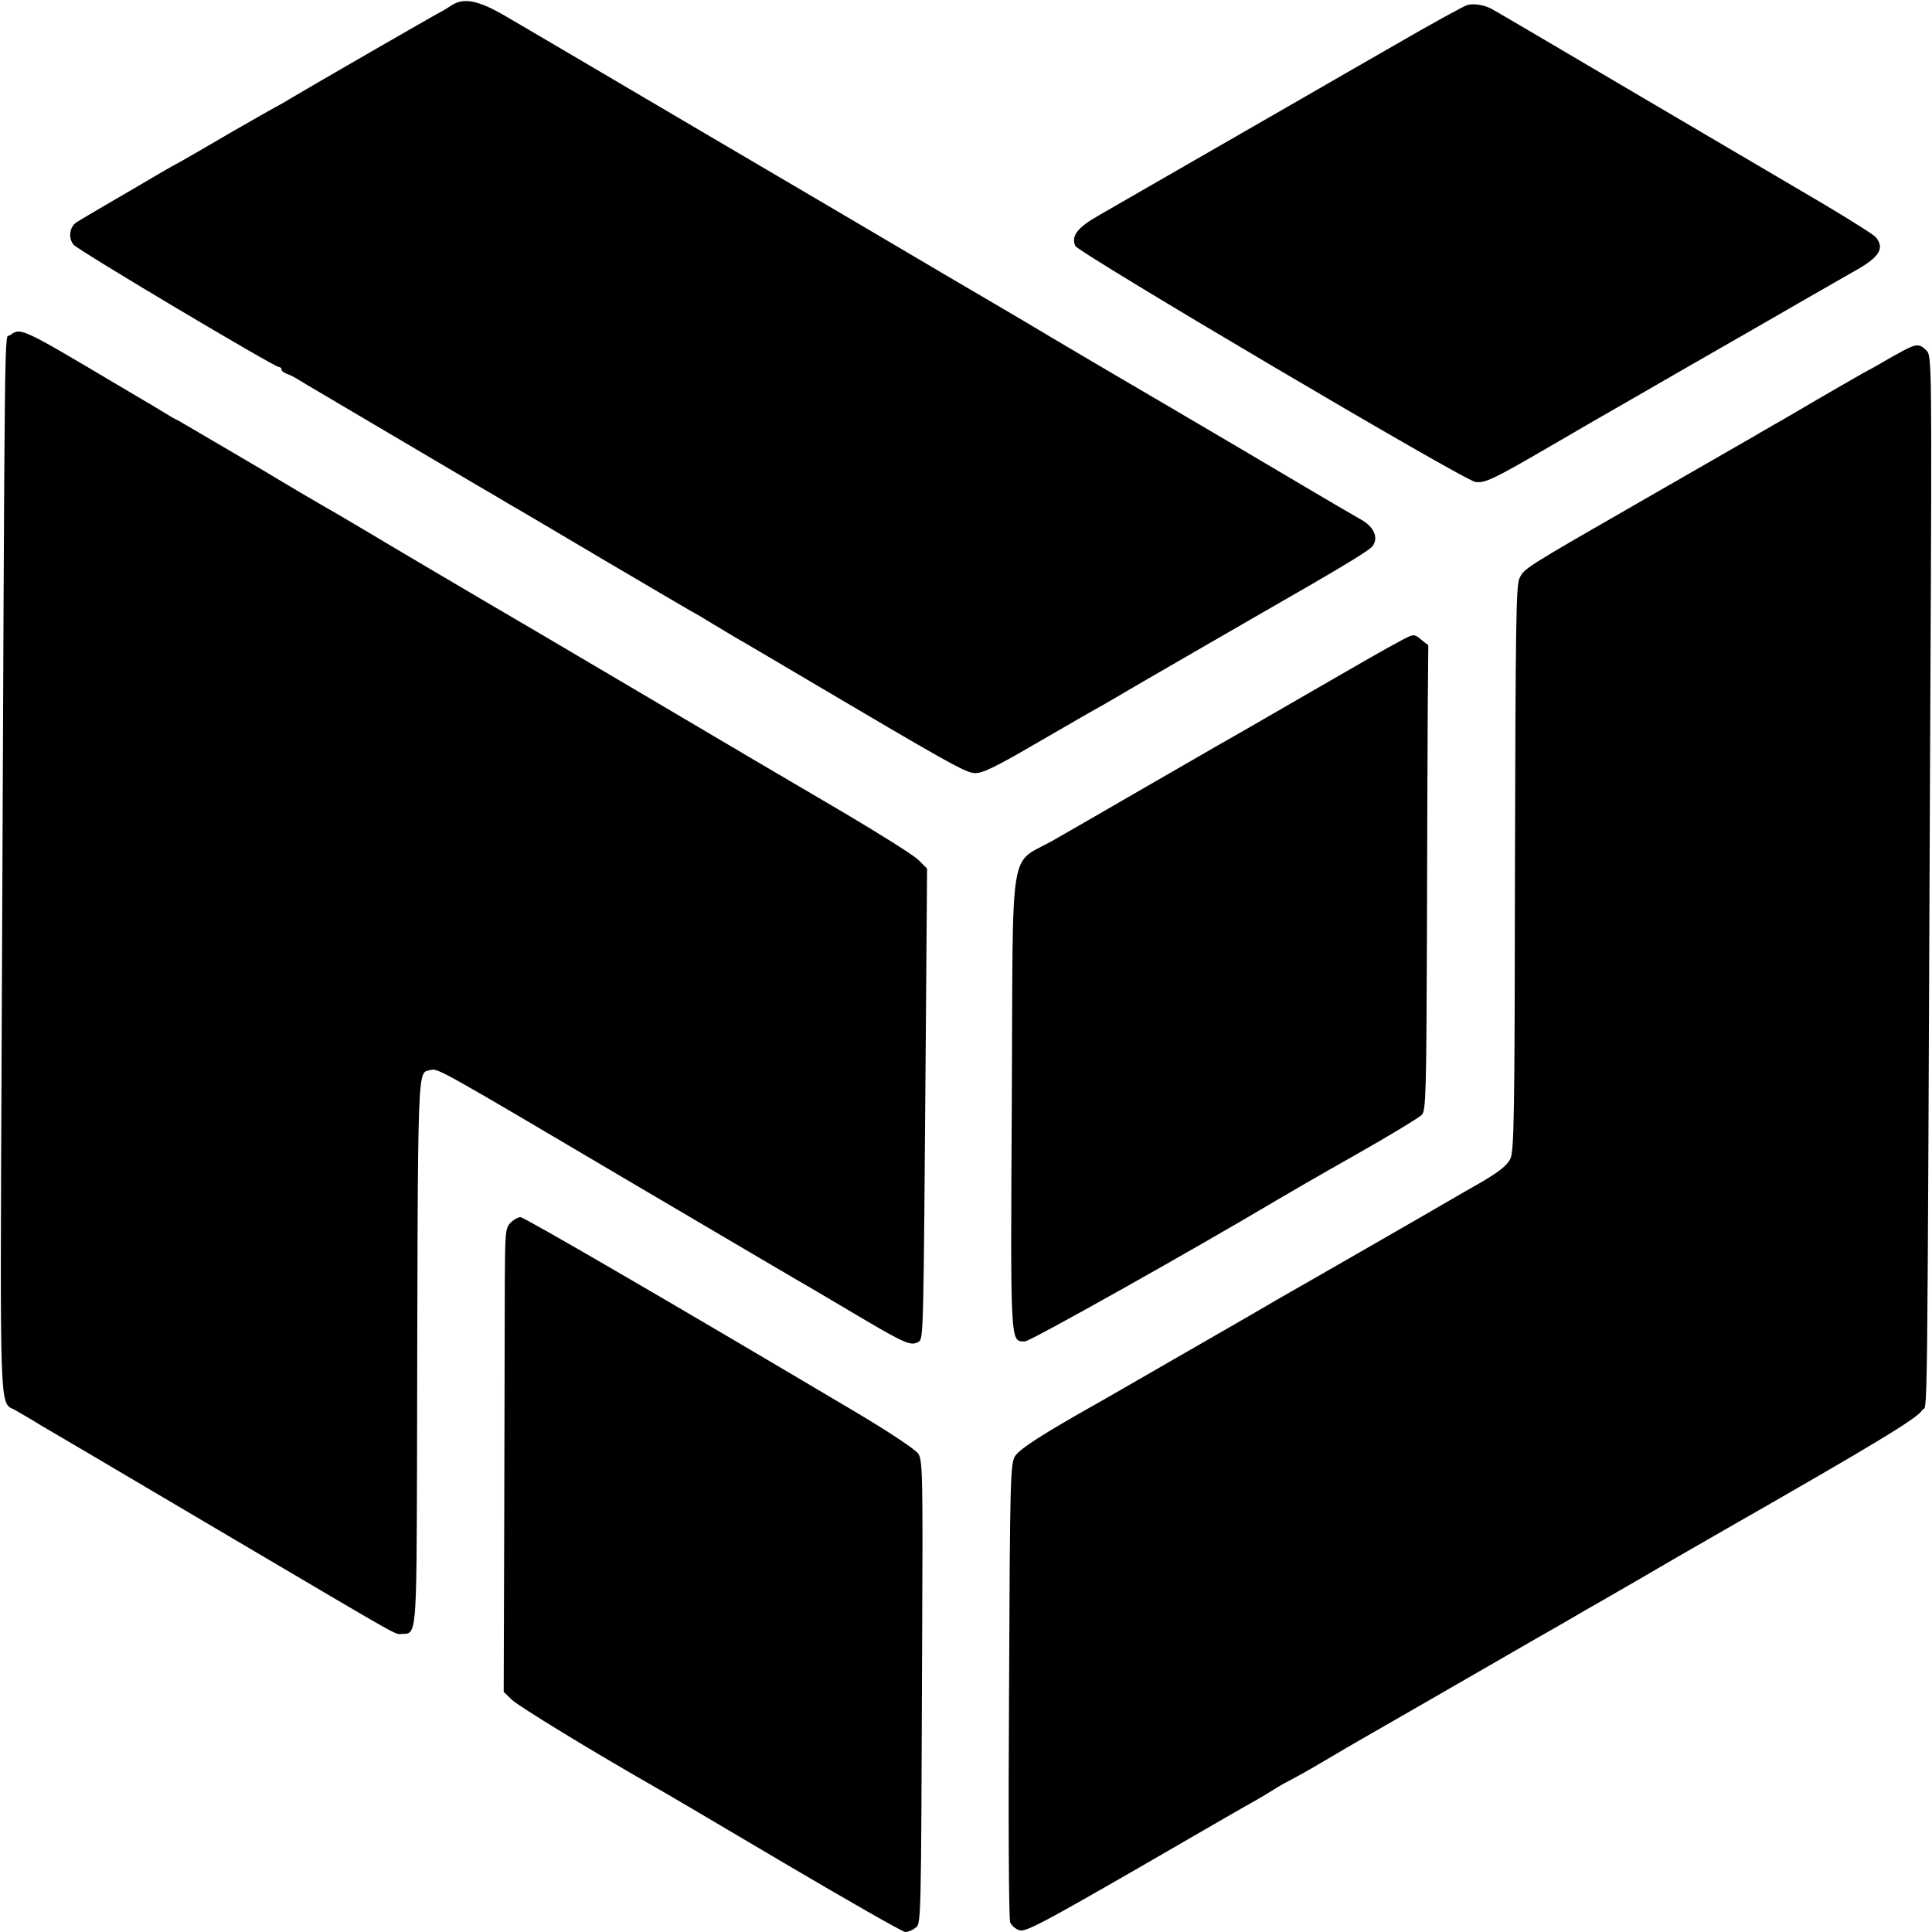
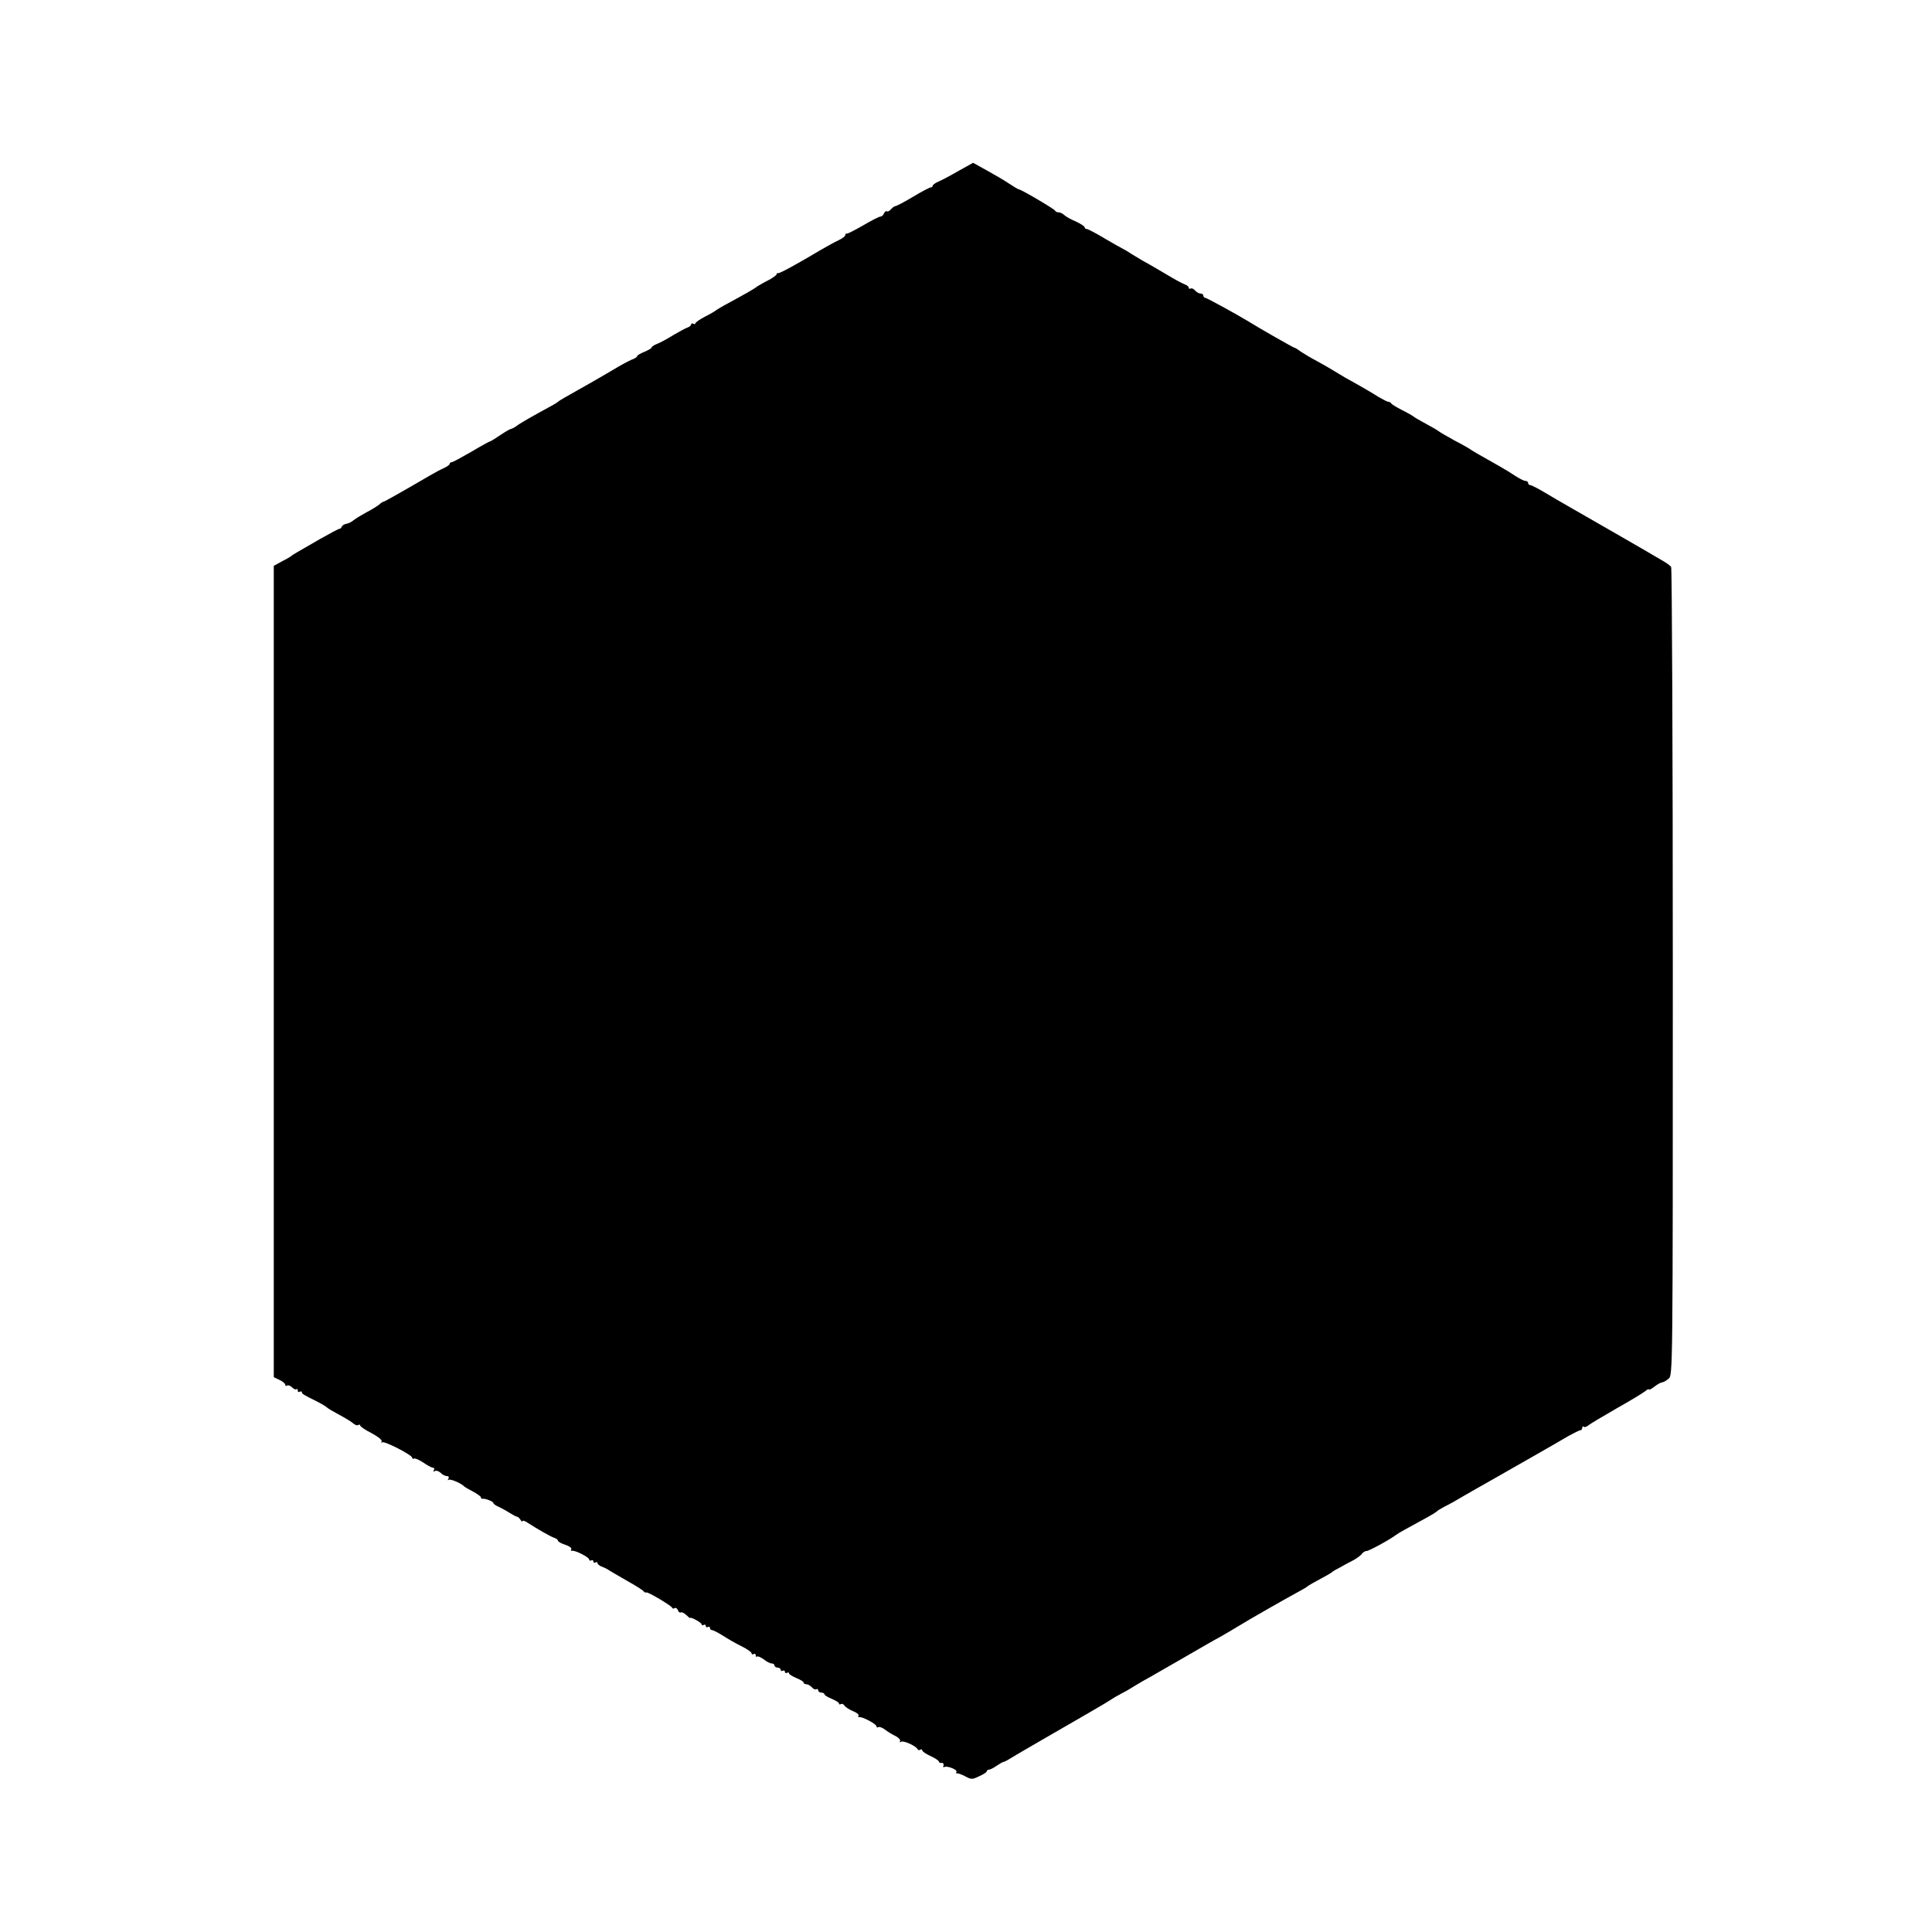
- <svg xmlns="http://www.w3.org/2000/svg" height="700pt" preserveAspectRatio="xMidYMid meet" viewBox="0 0 700 700" width="700pt">
-   <g transform="matrix(.1 0 0 -.1 0 700)">
-     <path d="m1635 6980c-16-11-37-23-45-27-15-7-478-274-541-312-19-12-41-24-49-28s-80-45-160-91c-80-47-165-96-190-110-25-13-70-39-100-57s-89-52-130-76c-85-50-120-70-142-84-26-16-32-58-11-82 18-21 727-443 744-443 5 0 9-4 9-9s8-11 18-15c9-3 24-10 32-15 24-15 223-132 655-387 55-32 108-63 117-69 9-5 29-17 45-26 15-9 152-89 303-179 151-89 291-171 310-182 19-10 58-33 85-50 28-17 64-38 80-48 17-9 120-70 230-135 543-321 602-354 636-356 27-2 73 20 229 111 107 62 211 122 230 132 19 11 76 44 125 73 78 45 347 201 455 263 276 158 388 225 402 242 24 30 7 71-40 97-20 11-122 71-227 133-104 62-320 189-480 283-159 93-348 204-420 247-71 43-245 145-385 227-140 83-536 316-880 518-344 203-663 390-709 417-98 57-151 68-196 38z" />
-     <path d="m5317 6982c-10-2-132-69-270-149-139-80-270-155-292-168-61-35-633-364-669-385-17-10-64-37-104-60-78-44-102-75-86-111 12-25 1405-848 1449-855 34-6 67 10 268 127 70 41 142 82 160 93 18 10 169 97 337 194 168 96 364 209 435 250 72 41 152 87 178 102 86 48 106 80 74 120-7 9-93 63-192 122-99 58-405 238-680 400s-509 300-521 306c-26 14-63 20-87 14z" />
-     <path d="m36 5785c-21-16-18 201-30-2569-6-1356-8-1296 47-1324 12-7 40-23 62-36 22-14 51-31 65-39 30-17 102-60 690-407 611-360 557-330 587-330 53 0 52-4 54 634 3 1475 0 1396 49 1409 26 7 26 7 720-403 338-199 633-373 655-385 22-13 109-64 193-114 153-90 174-99 201-82 17 11 17 30 25 1065l5 649-32 32c-18 17-140 94-272 172-132 77-463 272-735 433s-511 301-530 312c-50 29-355 209-482 285-59 35-117 69-130 76-25 14-123 72-148 87-28 18-366 216-380 224-8 4-24 12-35 19s-96 58-190 113c-352 209-350 208-389 179z" />
-     <path d="m6895 5729c-22-12-53-29-70-39-16-10-50-29-75-42-25-14-101-58-170-98-68-40-138-81-155-90-16-10-46-26-65-38-19-11-197-113-395-227-451-259-442-254-460-291-12-26-14-180-16-1051-1-897-3-1024-17-1052-11-23-40-46-101-82-47-27-93-53-101-58-14-9-581-335-645-371-16-10-160-93-320-185-159-92-306-176-325-187-201-113-287-168-303-195-16-28-18-88-21-848-3-450-1-828 4-840s20-25 35-29c22-6 91 31 428 225 221 128 413 239 427 246 14 8 43 25 65 39s51 30 65 37 68 37 120 68 111 65 130 76c54 31 423 243 535 308 55 32 130 75 167 96s82 47 100 58c18 10 105 60 193 111 141 82 192 112 327 189 544 311 694 402 712 431 21 36 18-235 30 2588 6 1218 5 1233-14 1252-25 25-36 25-85-1z" />
-     <path d="m5065 4673c-28-14-178-100-335-191s-303-175-325-187c-22-13-139-80-260-150s-268-155-326-188c-167-96-148 18-153-948-5-894-6-869 48-869 19 0 615 335 916 514 30 18 156 91 280 161s232 136 242 146c14 17 16 77 18 631 1 337 2 716 3 842l2 228-24 19c-29 24-27 24-86-8z" />
-     <path d="m1850 2570c-19-19-20-34-21-217 0-109-1-487-2-840l-2-643 30-29c24-23 292-187 520-317 22-12 231-135 464-273 234-138 432-251 441-251s25 6 35 14c23 16 22-12 26 1017 3 624 2 678-14 702-10 15-107 80-234 155-669 397-1194 702-1207 702-9 0-25-9-36-20z" />
+ <svg xmlns="http://www.w3.org/2000/svg" version="1.0" width="928pt" height="928pt" viewBox="0 0 928 928" preserveAspectRatio="xMidYMid meet">
+   <g transform="translate(0,928) scale(0.1,-0.1)" fill="#000000" stroke="none">
+     <path d="M4604 8459 c-38 -22 -81 -45 -96 -51 -16 -7 -28 -16 -28 -20 0 -4 -4 -8 -9 -8 -5 0 -44 -20 -85 -45 -42 -25 -80 -45 -85 -45 -5 0 -14 -7 -21 -15 -7 -8 -16 -13 -20 -10 -4 3 -10 -2 -14 -10 -3 -8 -10 -15 -16 -15 -7 0 -44 -19 -83 -42 -40 -23 -75 -41 -79 -40 -5 1 -8 -2 -8 -8 0 -5 -15 -16 -32 -24 -18 -8 -55 -29 -83 -45 -114 -68 -200 -115 -207 -113 -5 1 -8 -1 -8 -6 0 -4 -21 -19 -47 -32 -27 -14 -50 -28 -53 -31 -5 -5 -59 -36 -150 -85 -19 -11 -37 -21 -40 -24 -3 -3 -26 -17 -52 -30 -27 -14 -48 -29 -48 -33 0 -5 -4 -5 -10 -2 -5 3 -10 2 -10 -3 0 -5 -8 -12 -17 -15 -10 -3 -40 -20 -68 -36 -27 -17 -62 -36 -77 -42 -16 -6 -28 -14 -28 -18 0 -4 -16 -13 -35 -21 -19 -8 -35 -17 -35 -21 0 -4 -8 -9 -17 -13 -10 -3 -43 -20 -74 -38 -58 -35 -203 -118 -254 -146 -16 -9 -32 -19 -35 -22 -3 -3 -14 -10 -25 -16 -103 -56 -144 -80 -167 -95 -14 -11 -29 -19 -33 -19 -4 0 -27 -13 -52 -30 -24 -16 -46 -30 -49 -30 -3 0 -43 -22 -90 -50 -47 -27 -89 -50 -94 -50 -6 0 -10 -4 -10 -8 0 -4 -12 -13 -27 -20 -16 -7 -46 -23 -68 -36 -137 -80 -219 -126 -223 -126 -3 0 -13 -6 -21 -14 -9 -7 -36 -24 -61 -37 -24 -13 -52 -30 -62 -38 -9 -8 -25 -16 -35 -17 -10 -2 -19 -8 -21 -13 -2 -6 -7 -11 -11 -11 -5 0 -46 -22 -92 -48 -46 -27 -95 -55 -109 -63 -14 -8 -27 -16 -30 -19 -3 -3 -23 -15 -45 -26 l-40 -22 0 -1948 0 -1949 27 -13 c16 -7 28 -18 28 -23 0 -6 4 -8 9 -4 5 3 16 -1 24 -9 8 -8 17 -12 21 -9 3 4 6 1 6 -6 0 -7 4 -9 10 -6 5 3 10 2 10 -2 0 -8 4 -11 77 -47 21 -11 40 -23 43 -26 3 -4 30 -20 60 -36 30 -16 61 -35 68 -42 8 -7 18 -10 23 -7 5 4 9 2 9 -2 0 -5 25 -22 55 -37 32 -17 52 -34 48 -40 -3 -6 -3 -8 2 -4 9 9 145 -61 145 -74 0 -5 4 -7 8 -4 5 3 25 -6 45 -19 20 -14 41 -25 47 -25 6 0 8 -5 4 -12 -4 -7 -3 -8 5 -4 6 4 18 0 27 -8 8 -9 22 -16 30 -16 9 0 12 -5 8 -12 -4 -7 -4 -10 1 -6 7 6 60 -16 75 -32 3 -3 22 -14 43 -25 20 -11 37 -23 37 -27 0 -5 3 -8 8 -7 13 2 52 -13 52 -21 0 -4 12 -12 28 -19 15 -7 38 -20 52 -29 14 -9 29 -17 33 -17 4 0 12 -7 17 -15 5 -8 10 -11 10 -6 0 4 11 1 24 -8 48 -31 111 -67 129 -73 9 -3 17 -9 17 -13 0 -5 16 -14 35 -20 19 -6 33 -16 29 -21 -3 -5 -2 -9 3 -8 15 4 83 -31 83 -42 0 -5 5 -7 10 -4 6 3 10 1 10 -5 0 -6 4 -8 10 -5 6 3 10 2 10 -3 0 -5 8 -12 18 -16 9 -3 24 -10 32 -15 8 -6 49 -29 90 -53 41 -23 78 -46 81 -51 3 -5 10 -8 14 -6 8 3 119 -63 123 -73 2 -5 8 -6 13 -2 5 3 12 -2 15 -10 3 -9 10 -14 14 -11 5 3 16 -3 26 -12 10 -10 18 -16 18 -15 2 8 56 -22 56 -30 0 -5 5 -6 10 -3 6 3 10 1 10 -5 0 -6 5 -8 10 -5 6 3 10 1 10 -4 0 -6 5 -11 10 -11 6 0 29 -12 53 -27 23 -15 63 -38 90 -51 26 -13 47 -28 47 -33 0 -6 5 -7 10 -4 6 3 10 1 10 -6 0 -7 3 -9 6 -6 4 3 18 -3 32 -13 13 -11 31 -20 38 -20 8 0 14 -4 14 -10 0 -5 7 -10 15 -10 8 0 15 -5 15 -11 0 -5 5 -7 10 -4 6 3 10 1 10 -5 0 -6 5 -8 10 -5 6 3 10 2 10 -3 0 -4 16 -14 35 -22 19 -8 35 -17 35 -22 0 -4 6 -8 14 -8 7 0 19 -7 26 -15 7 -8 16 -12 21 -9 5 3 9 0 9 -5 0 -6 7 -11 15 -11 8 0 15 -4 15 -8 0 -5 16 -14 35 -22 19 -8 35 -18 35 -22 0 -5 4 -7 9 -3 6 3 13 -1 18 -8 4 -7 23 -19 40 -26 18 -7 30 -17 27 -22 -3 -5 -2 -8 3 -7 13 4 83 -33 83 -44 0 -5 4 -7 9 -4 5 3 19 -2 32 -12 13 -10 36 -24 51 -31 15 -8 25 -19 21 -24 -3 -6 -1 -7 5 -3 12 7 74 -21 80 -37 2 -4 8 -5 13 -1 5 3 9 1 9 -4 0 -5 18 -17 40 -27 22 -10 40 -22 40 -27 0 -4 6 -7 13 -6 6 2 11 -4 9 -12 -2 -8 -1 -12 3 -8 10 9 66 -12 59 -23 -3 -5 -2 -8 3 -7 4 1 22 -5 39 -14 29 -16 34 -16 67 0 21 9 37 20 37 24 0 4 5 8 11 8 6 0 23 9 37 19 15 10 29 18 32 18 3 0 16 6 30 15 20 13 240 140 377 219 40 23 103 60 128 77 11 6 29 16 40 22 11 5 38 21 60 35 22 13 56 33 75 43 19 11 91 52 160 92 69 40 145 84 170 97 25 14 65 38 90 53 45 28 225 131 290 166 19 10 37 21 40 24 4 4 39 24 95 54 11 6 22 13 25 16 3 3 20 13 38 22 17 10 47 26 65 35 17 10 36 24 40 31 4 6 14 12 21 12 12 0 114 56 141 77 10 8 55 33 140 79 28 15 52 30 55 33 3 4 21 15 40 25 19 9 62 33 95 53 33 19 78 45 100 57 102 58 355 202 398 228 27 15 53 28 58 28 5 0 9 5 9 12 0 6 3 8 7 5 3 -4 13 -1 22 6 9 8 70 44 136 82 66 37 128 75 138 83 9 8 17 12 17 8 0 -4 12 2 26 13 15 12 32 21 38 21 6 1 20 8 31 18 20 17 20 27 20 1952 0 1064 -4 1940 -8 1947 -4 6 -26 22 -50 35 -23 14 -118 69 -212 123 -93 54 -185 106 -202 116 -78 45 -101 58 -151 88 -29 17 -57 31 -62 31 -6 0 -10 5 -10 10 0 6 -6 10 -13 10 -7 0 -28 11 -47 23 -19 13 -55 35 -80 49 -103 58 -125 71 -135 78 -5 4 -41 25 -80 45 -38 21 -72 41 -75 44 -3 3 -30 19 -60 35 -30 16 -57 32 -60 35 -3 3 -27 17 -55 31 -27 14 -51 28 -53 33 -2 4 -8 7 -13 7 -5 0 -26 11 -47 23 -33 21 -79 48 -162 94 -14 8 -38 23 -55 33 -16 10 -52 31 -80 46 -27 14 -62 35 -77 45 -14 11 -28 19 -31 19 -4 0 -166 92 -227 130 -58 35 -195 110 -202 110 -4 0 -8 5 -8 10 0 6 -6 10 -14 10 -7 0 -19 7 -26 15 -7 8 -16 12 -21 9 -5 -3 -9 -1 -9 4 0 5 -8 12 -17 15 -10 4 -38 18 -63 33 -51 30 -103 61 -140 81 -14 8 -38 23 -55 33 -16 11 -37 23 -45 27 -8 4 -48 26 -88 50 -40 24 -77 43 -82 43 -6 0 -10 4 -10 8 0 5 -19 17 -42 28 -24 10 -49 24 -56 31 -7 7 -19 13 -27 13 -7 0 -15 3 -17 8 -3 8 -163 102 -173 102 -4 0 -25 13 -48 28 -23 16 -72 44 -108 64 l-65 36 -70 -39z" />
  </g>
</svg>
